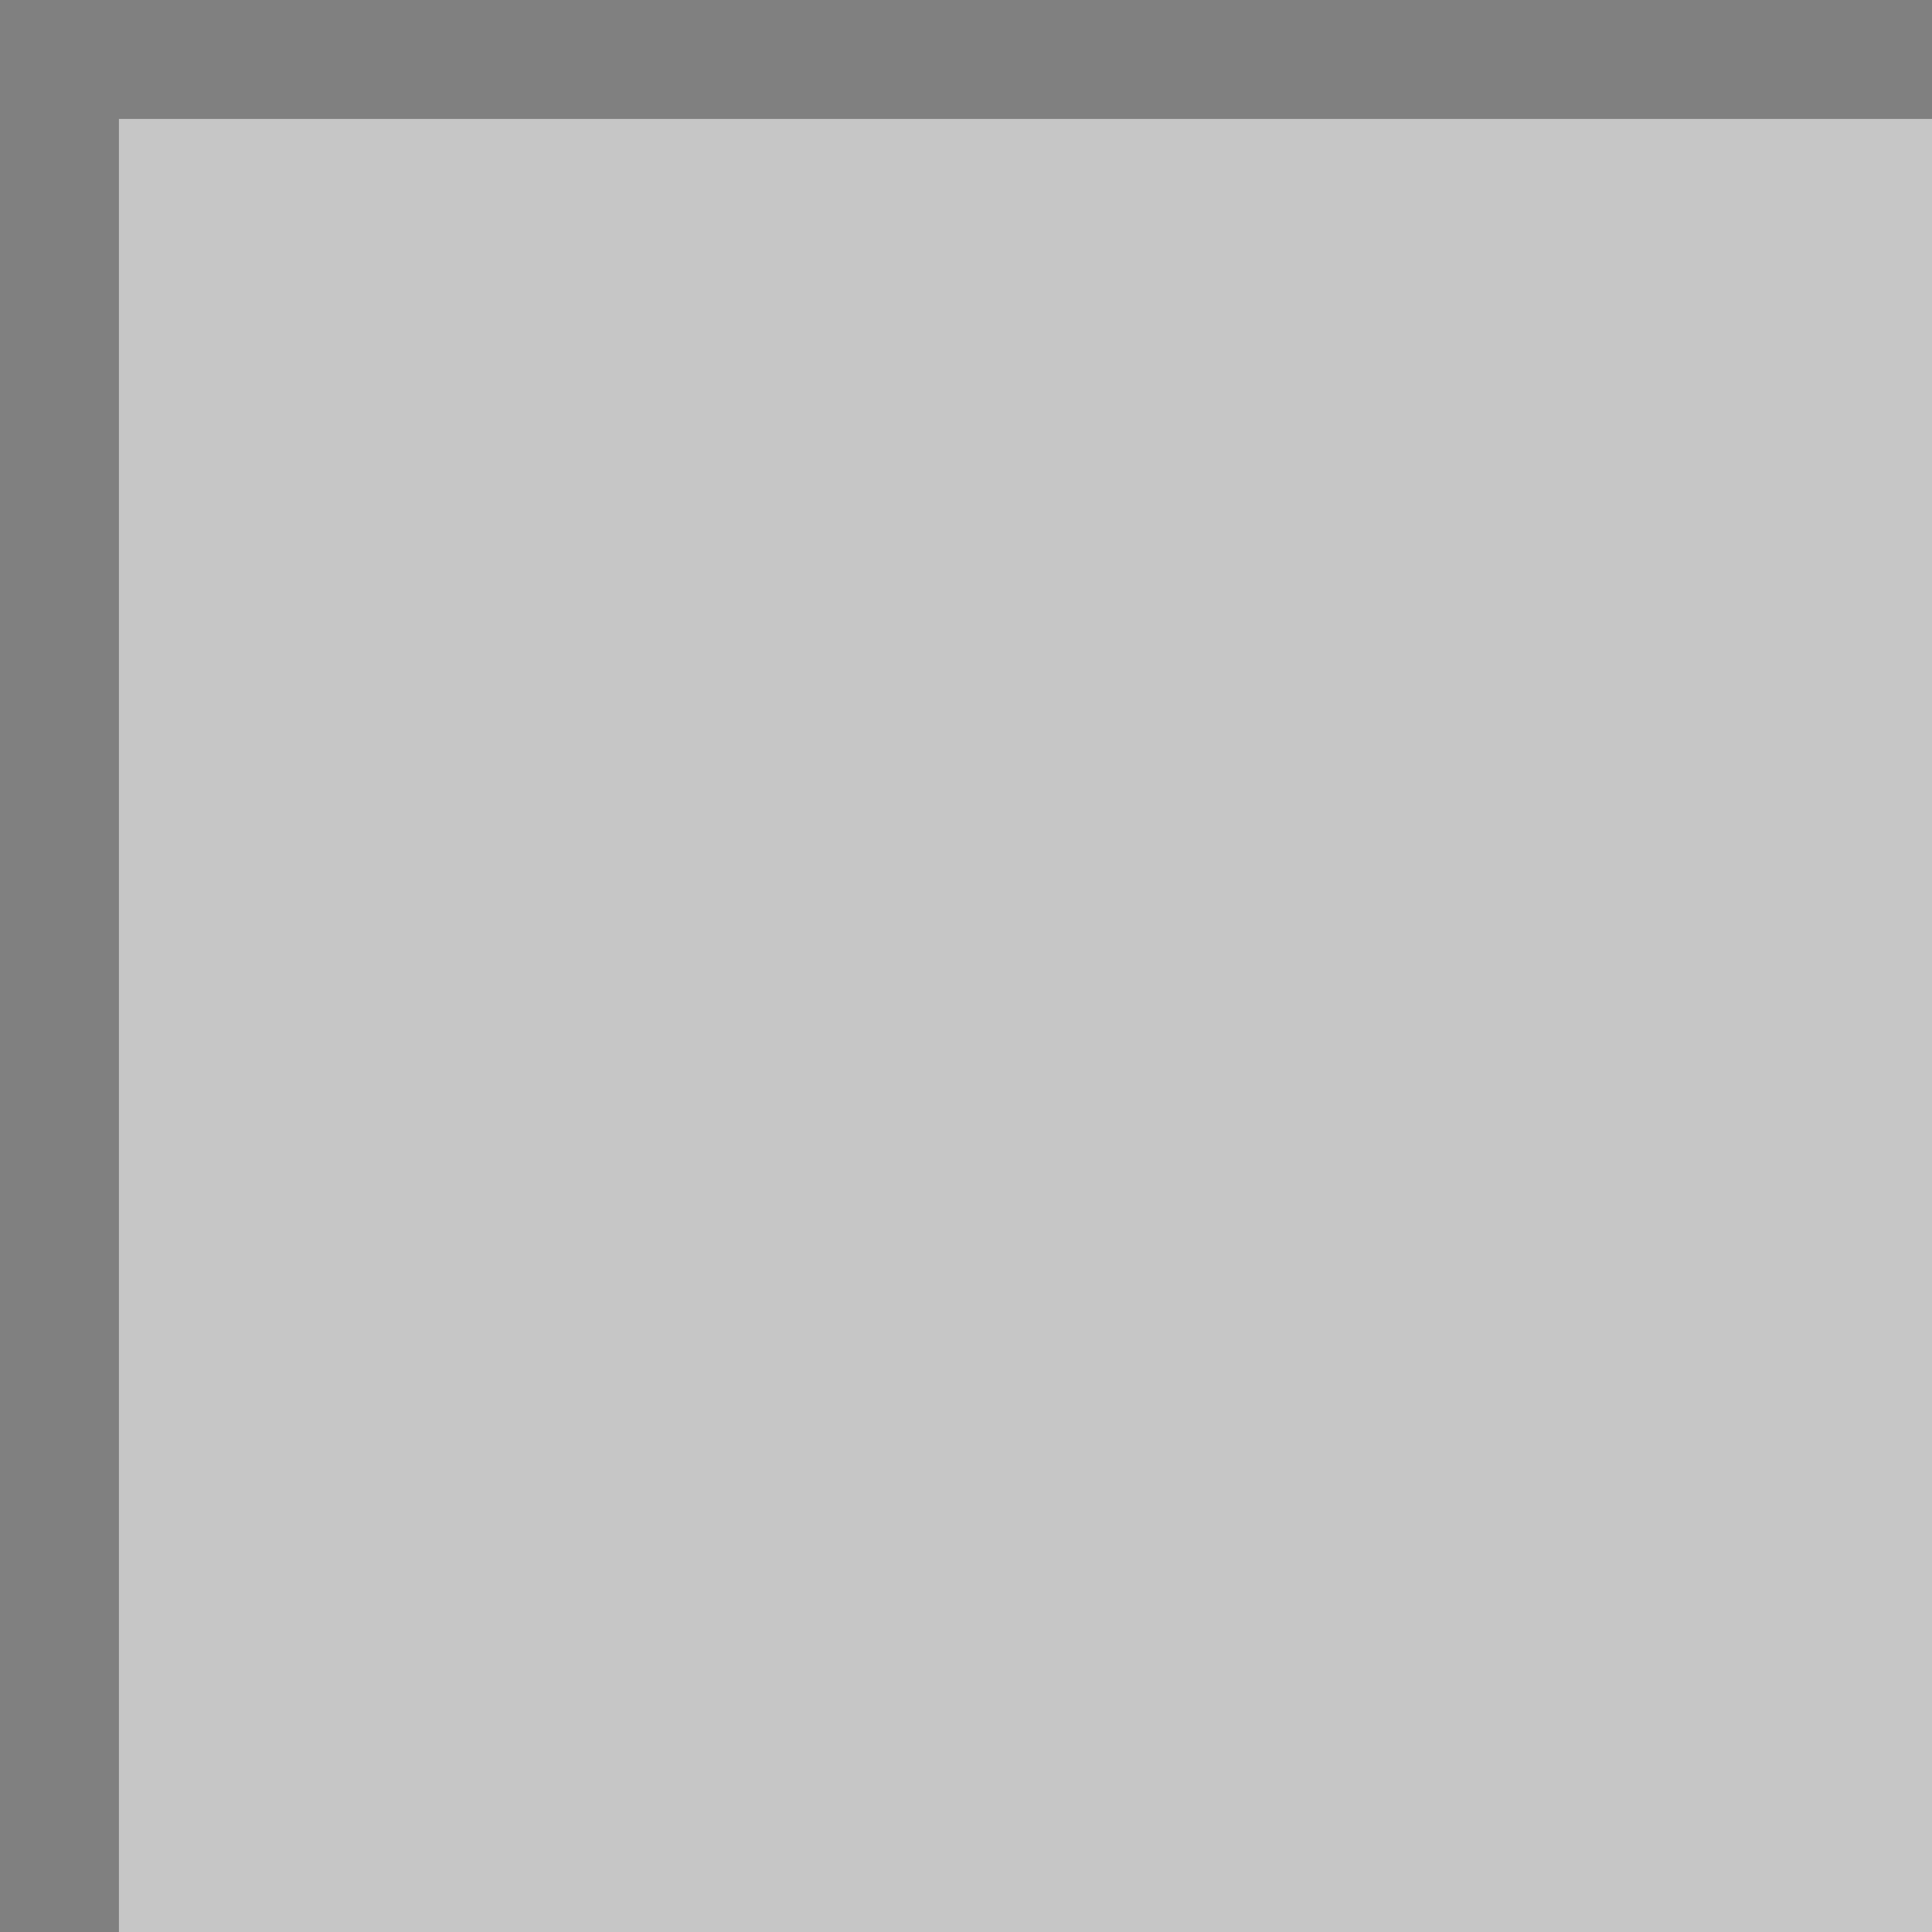
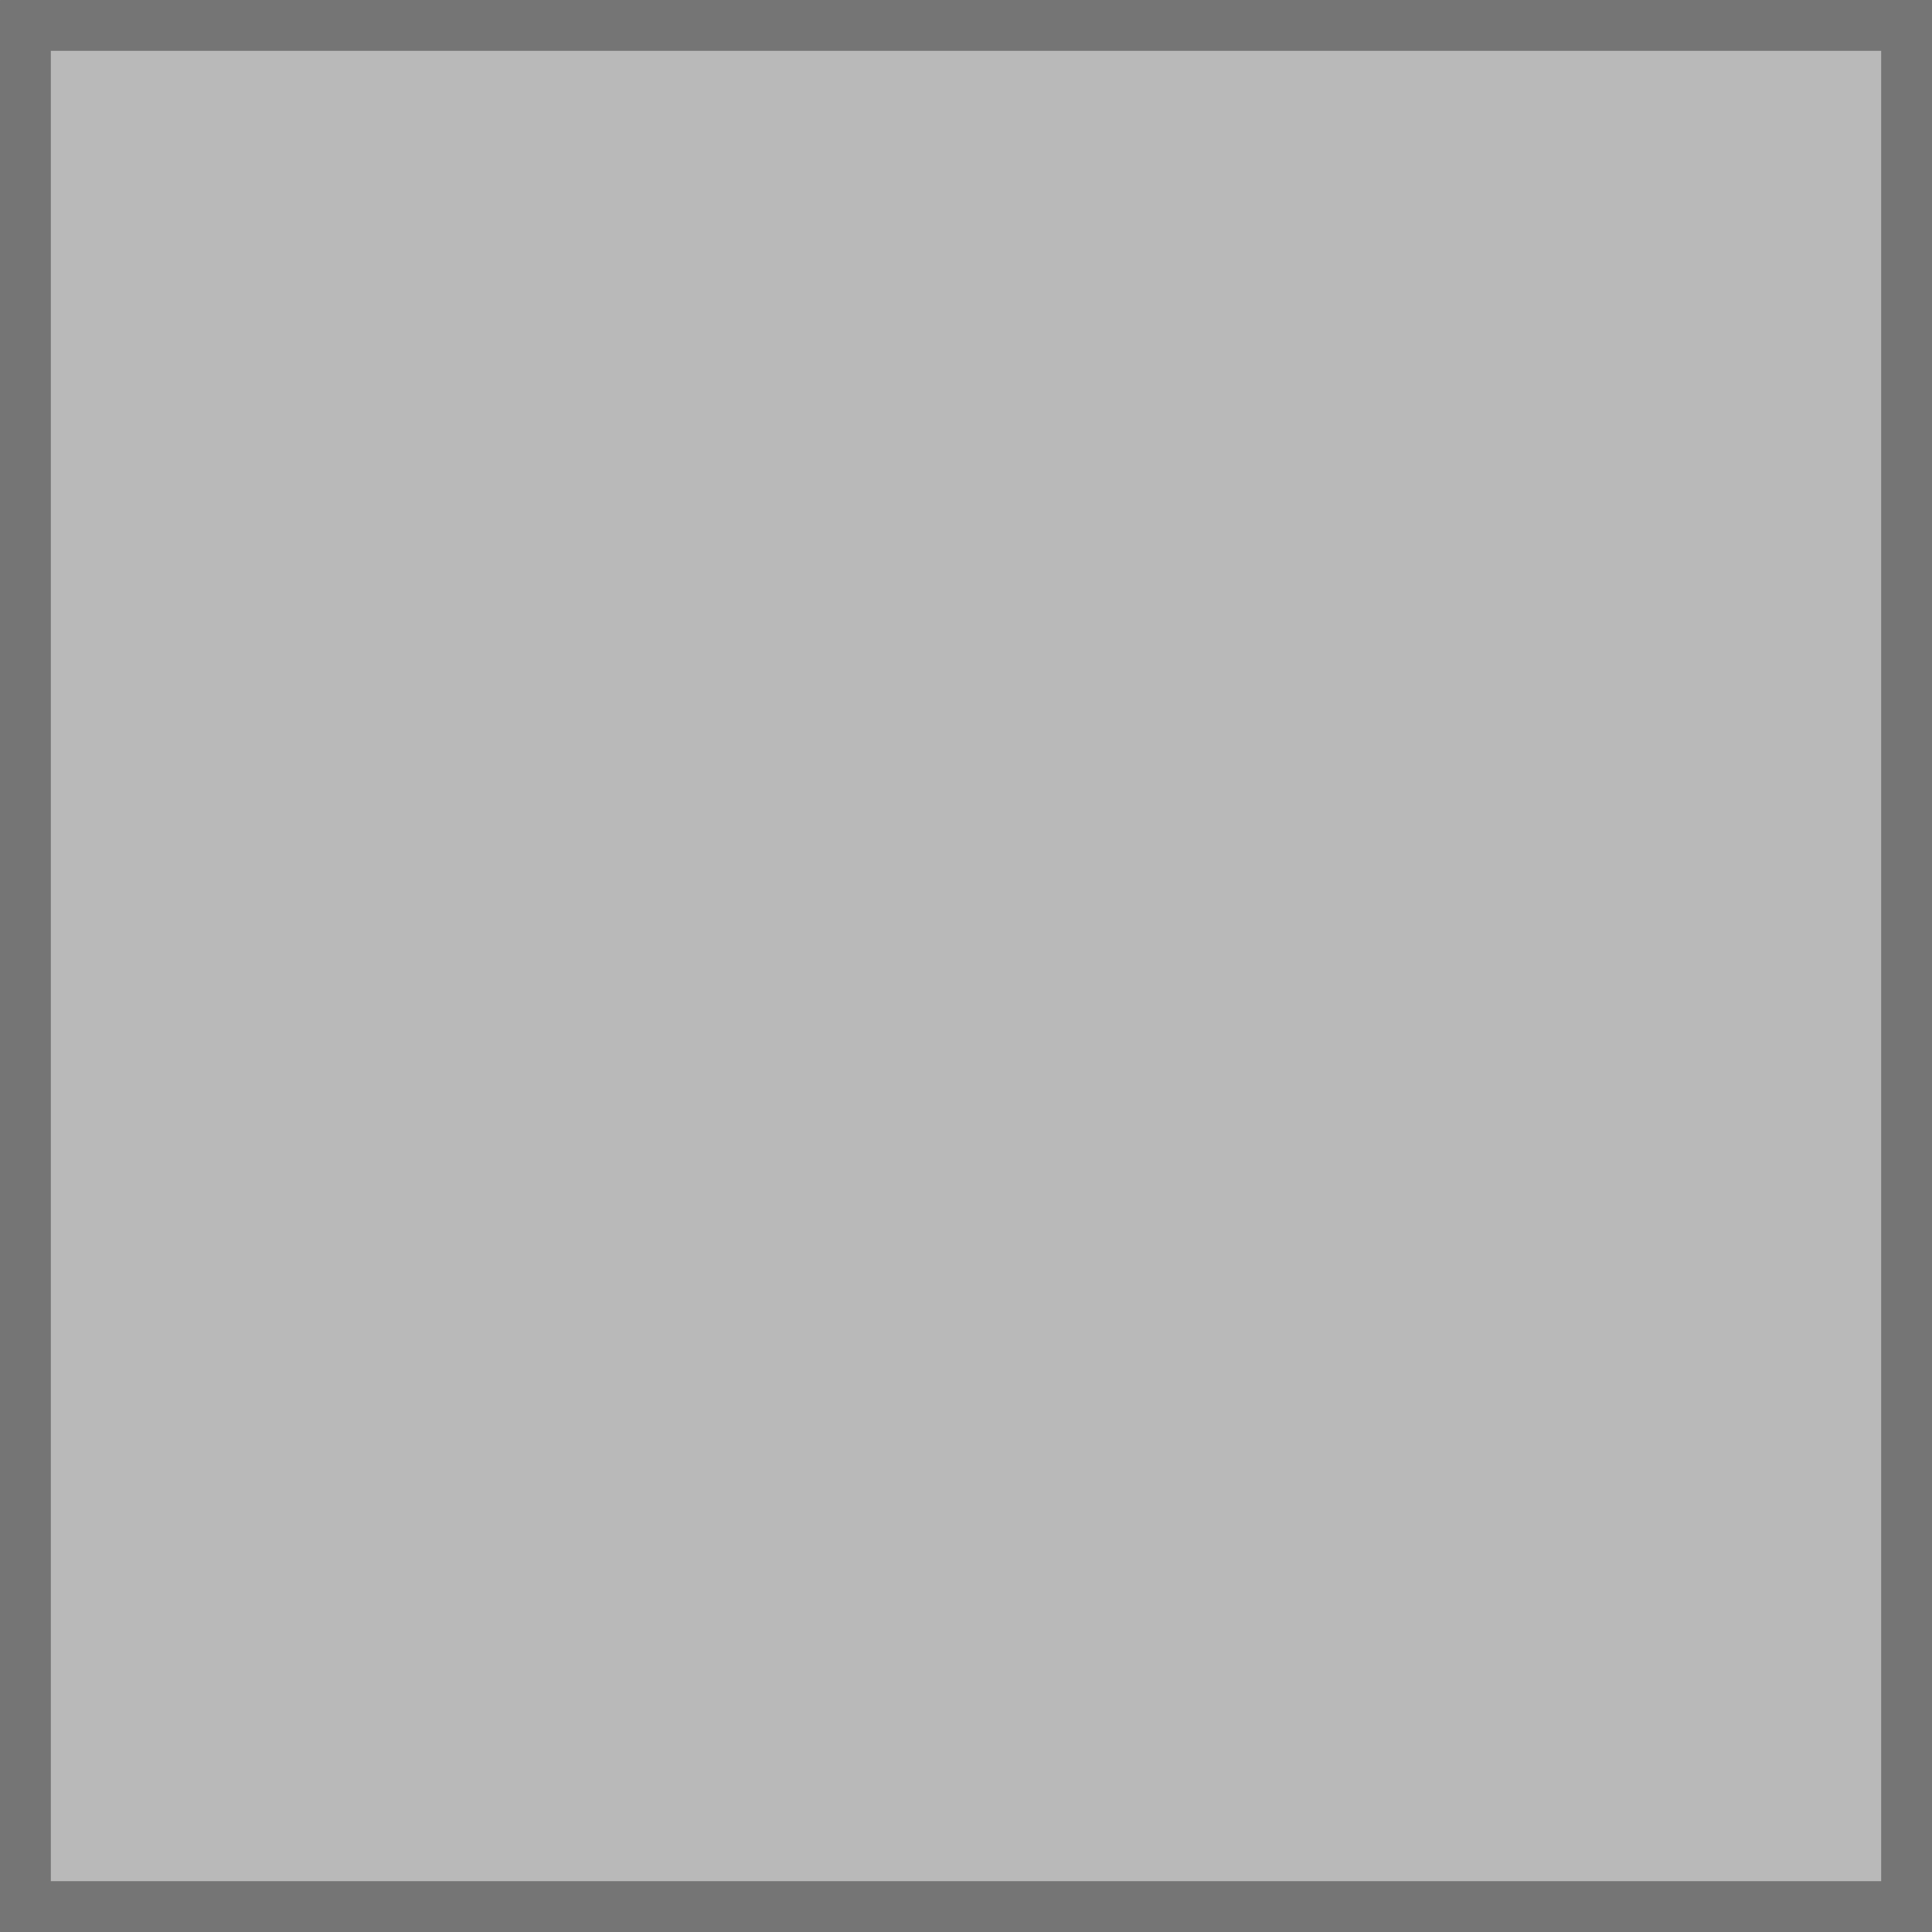
- <svg xmlns="http://www.w3.org/2000/svg" xml:space="preserve" width="25mm" height="25mm" style="shape-rendering:geometricPrecision; text-rendering:geometricPrecision; image-rendering:optimizeQuality; fill-rule:evenodd; clip-rule:evenodd" viewBox="0 0 0.731 0.731">
-   <defs>
-     <style type="text/css">
-    
-     .fil0 {fill:gray}
-     .fil1 {fill:#c6c6c6}
-    
-   </style>
-   </defs>
-   <g id="Layer_x0020_1">
-     <rect class="fil0" width="0.731" height="0.731" />
-     <rect class="fil1" x="0.045" y="0.045" width="0.687" height="0.687" />
+ <svg xmlns="http://www.w3.org/2000/svg" version="1.1" id="レイヤー_1" x="0px" y="0px" width="76px" height="76px" viewBox="0 0 76 76" enable-background="new 0 0 76 76" xml:space="preserve">
+   <g id="rect1313_66_">
+     <polygon fill="#B9B9B9" points="75.001,75.001 1,75.001 1,1 75.001,1 75.001,75.001  " />
+     <path fill="#757575" d="M75.991,0C75.996,0,76,0.004,76,0.009V75.99c0,0.006-0.004,0.01-0.009,0.01H0.009   C0.004,76,0,75.996,0,75.99V0.009C0,0.004,0.004,0,0.009,0H75.991 M74,2H2v72h72V2L74,2z" />
  </g>
</svg>
